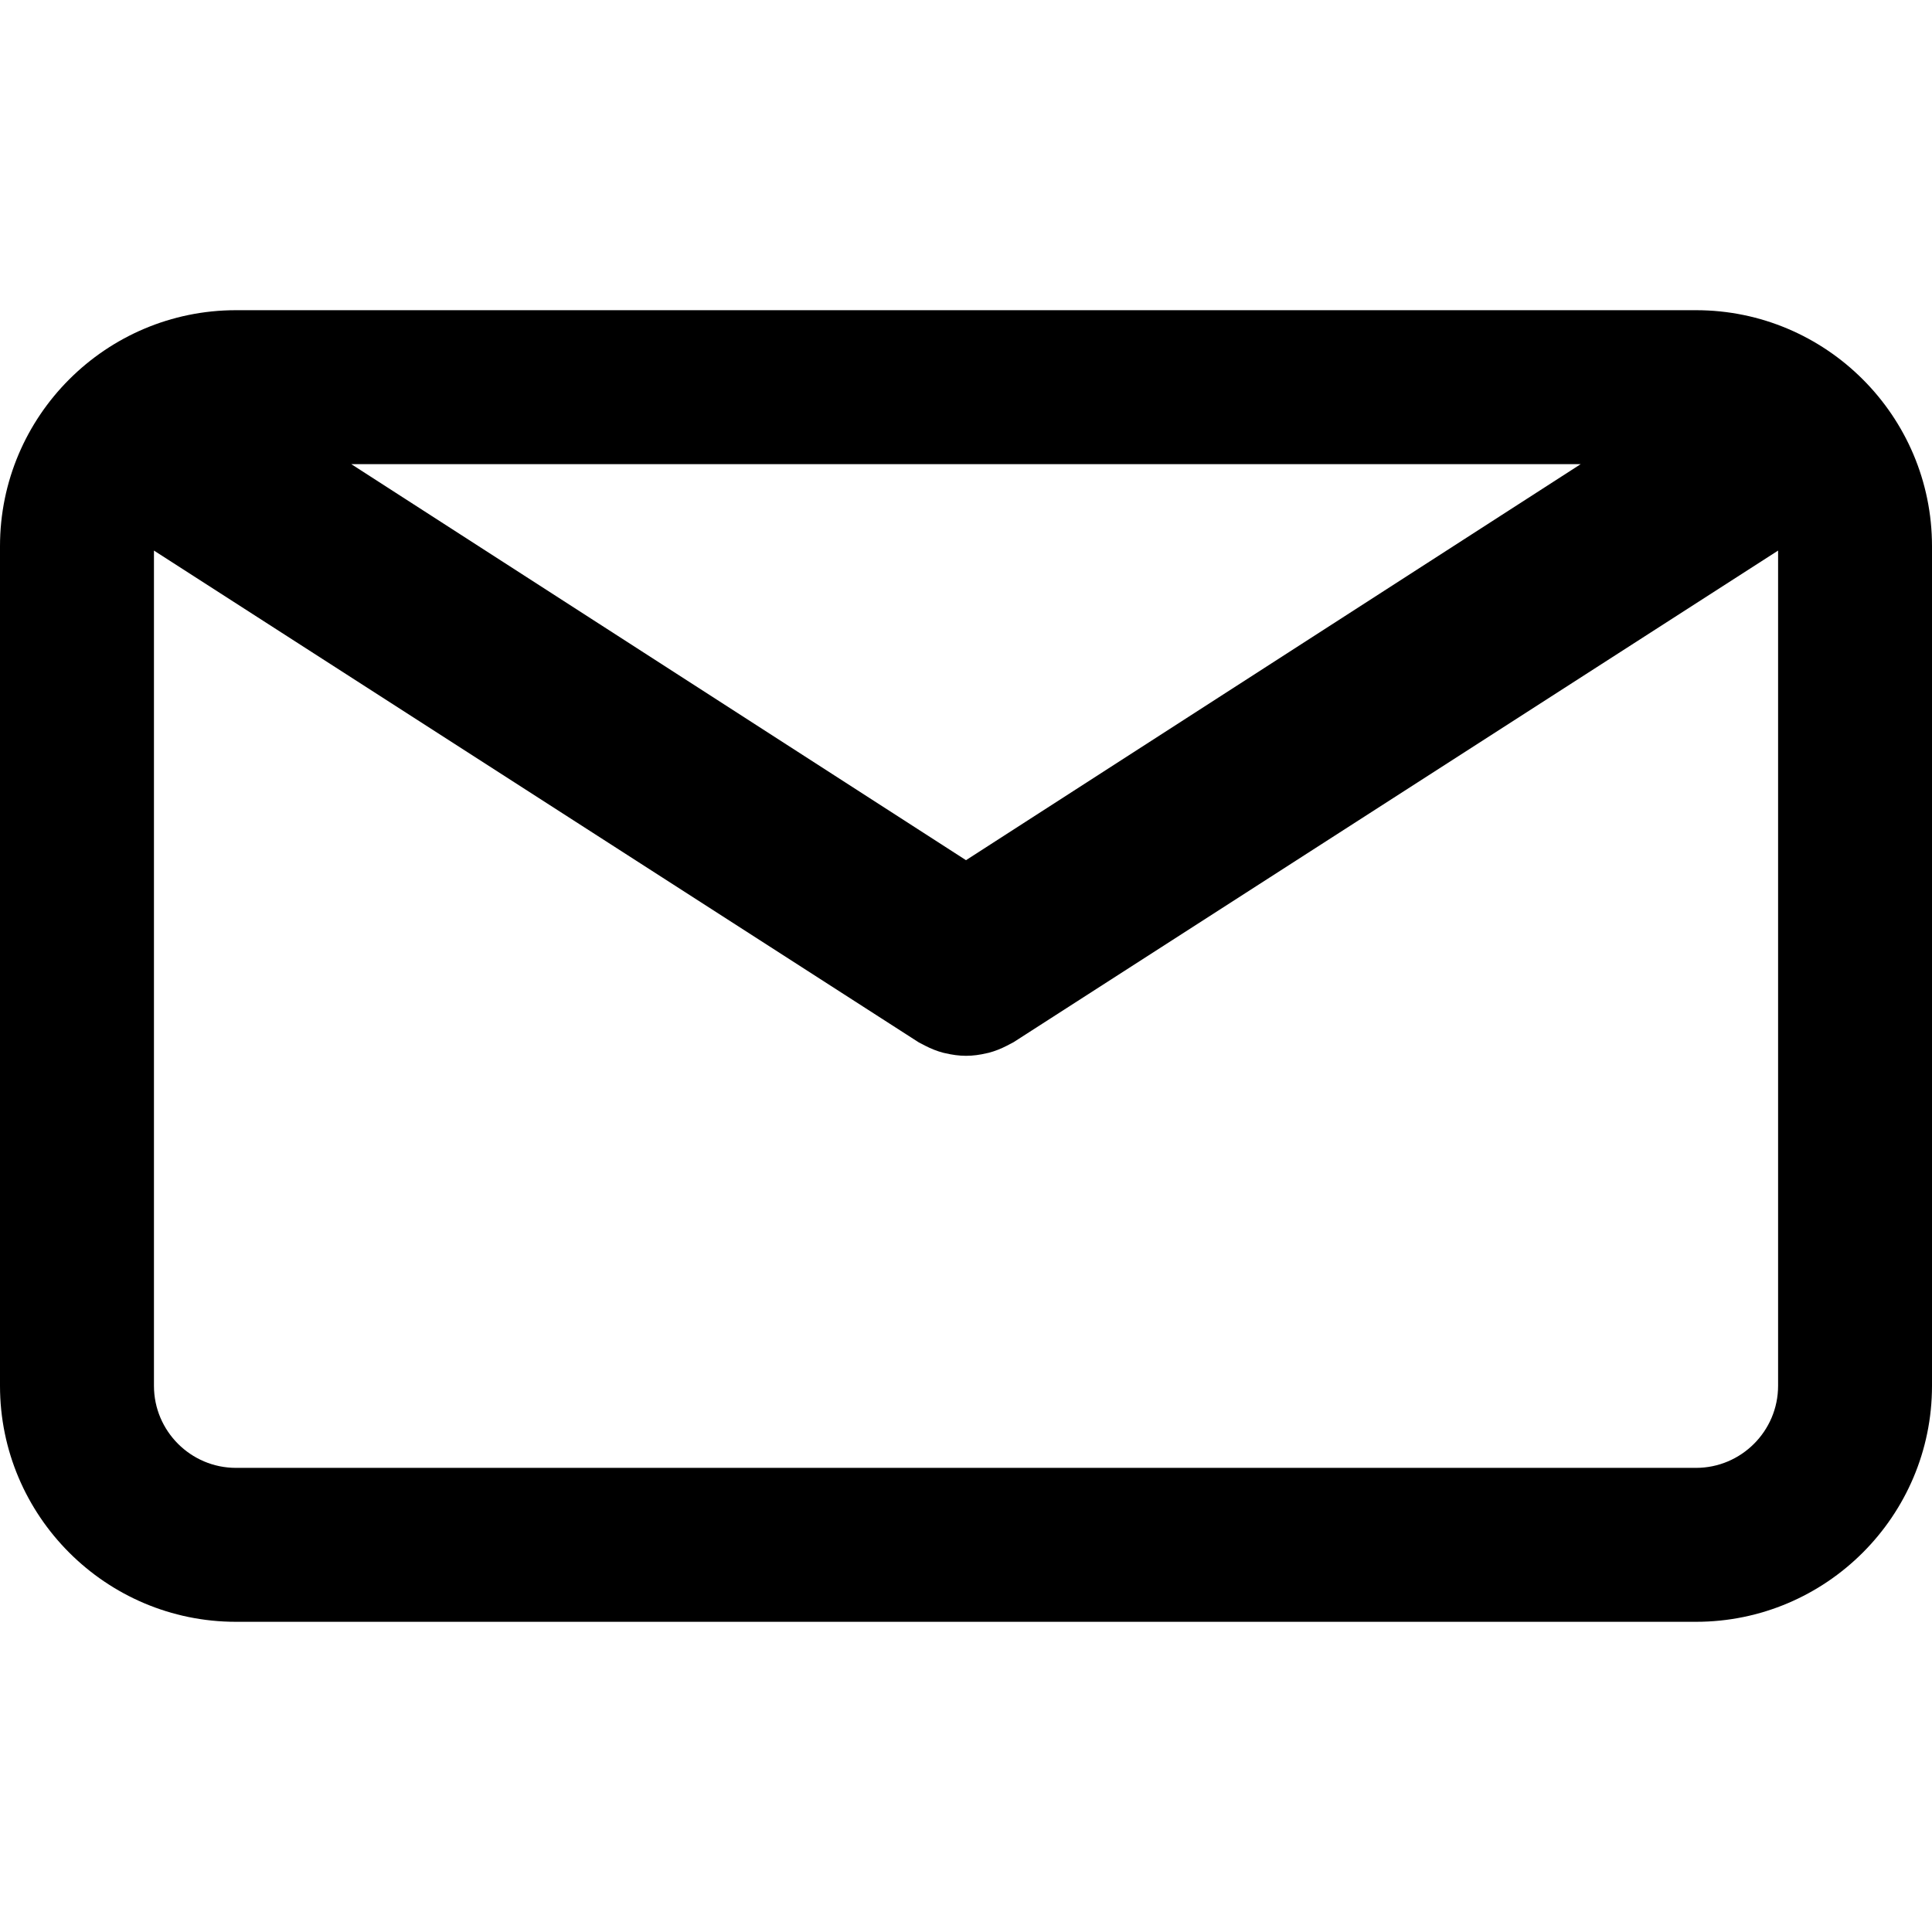
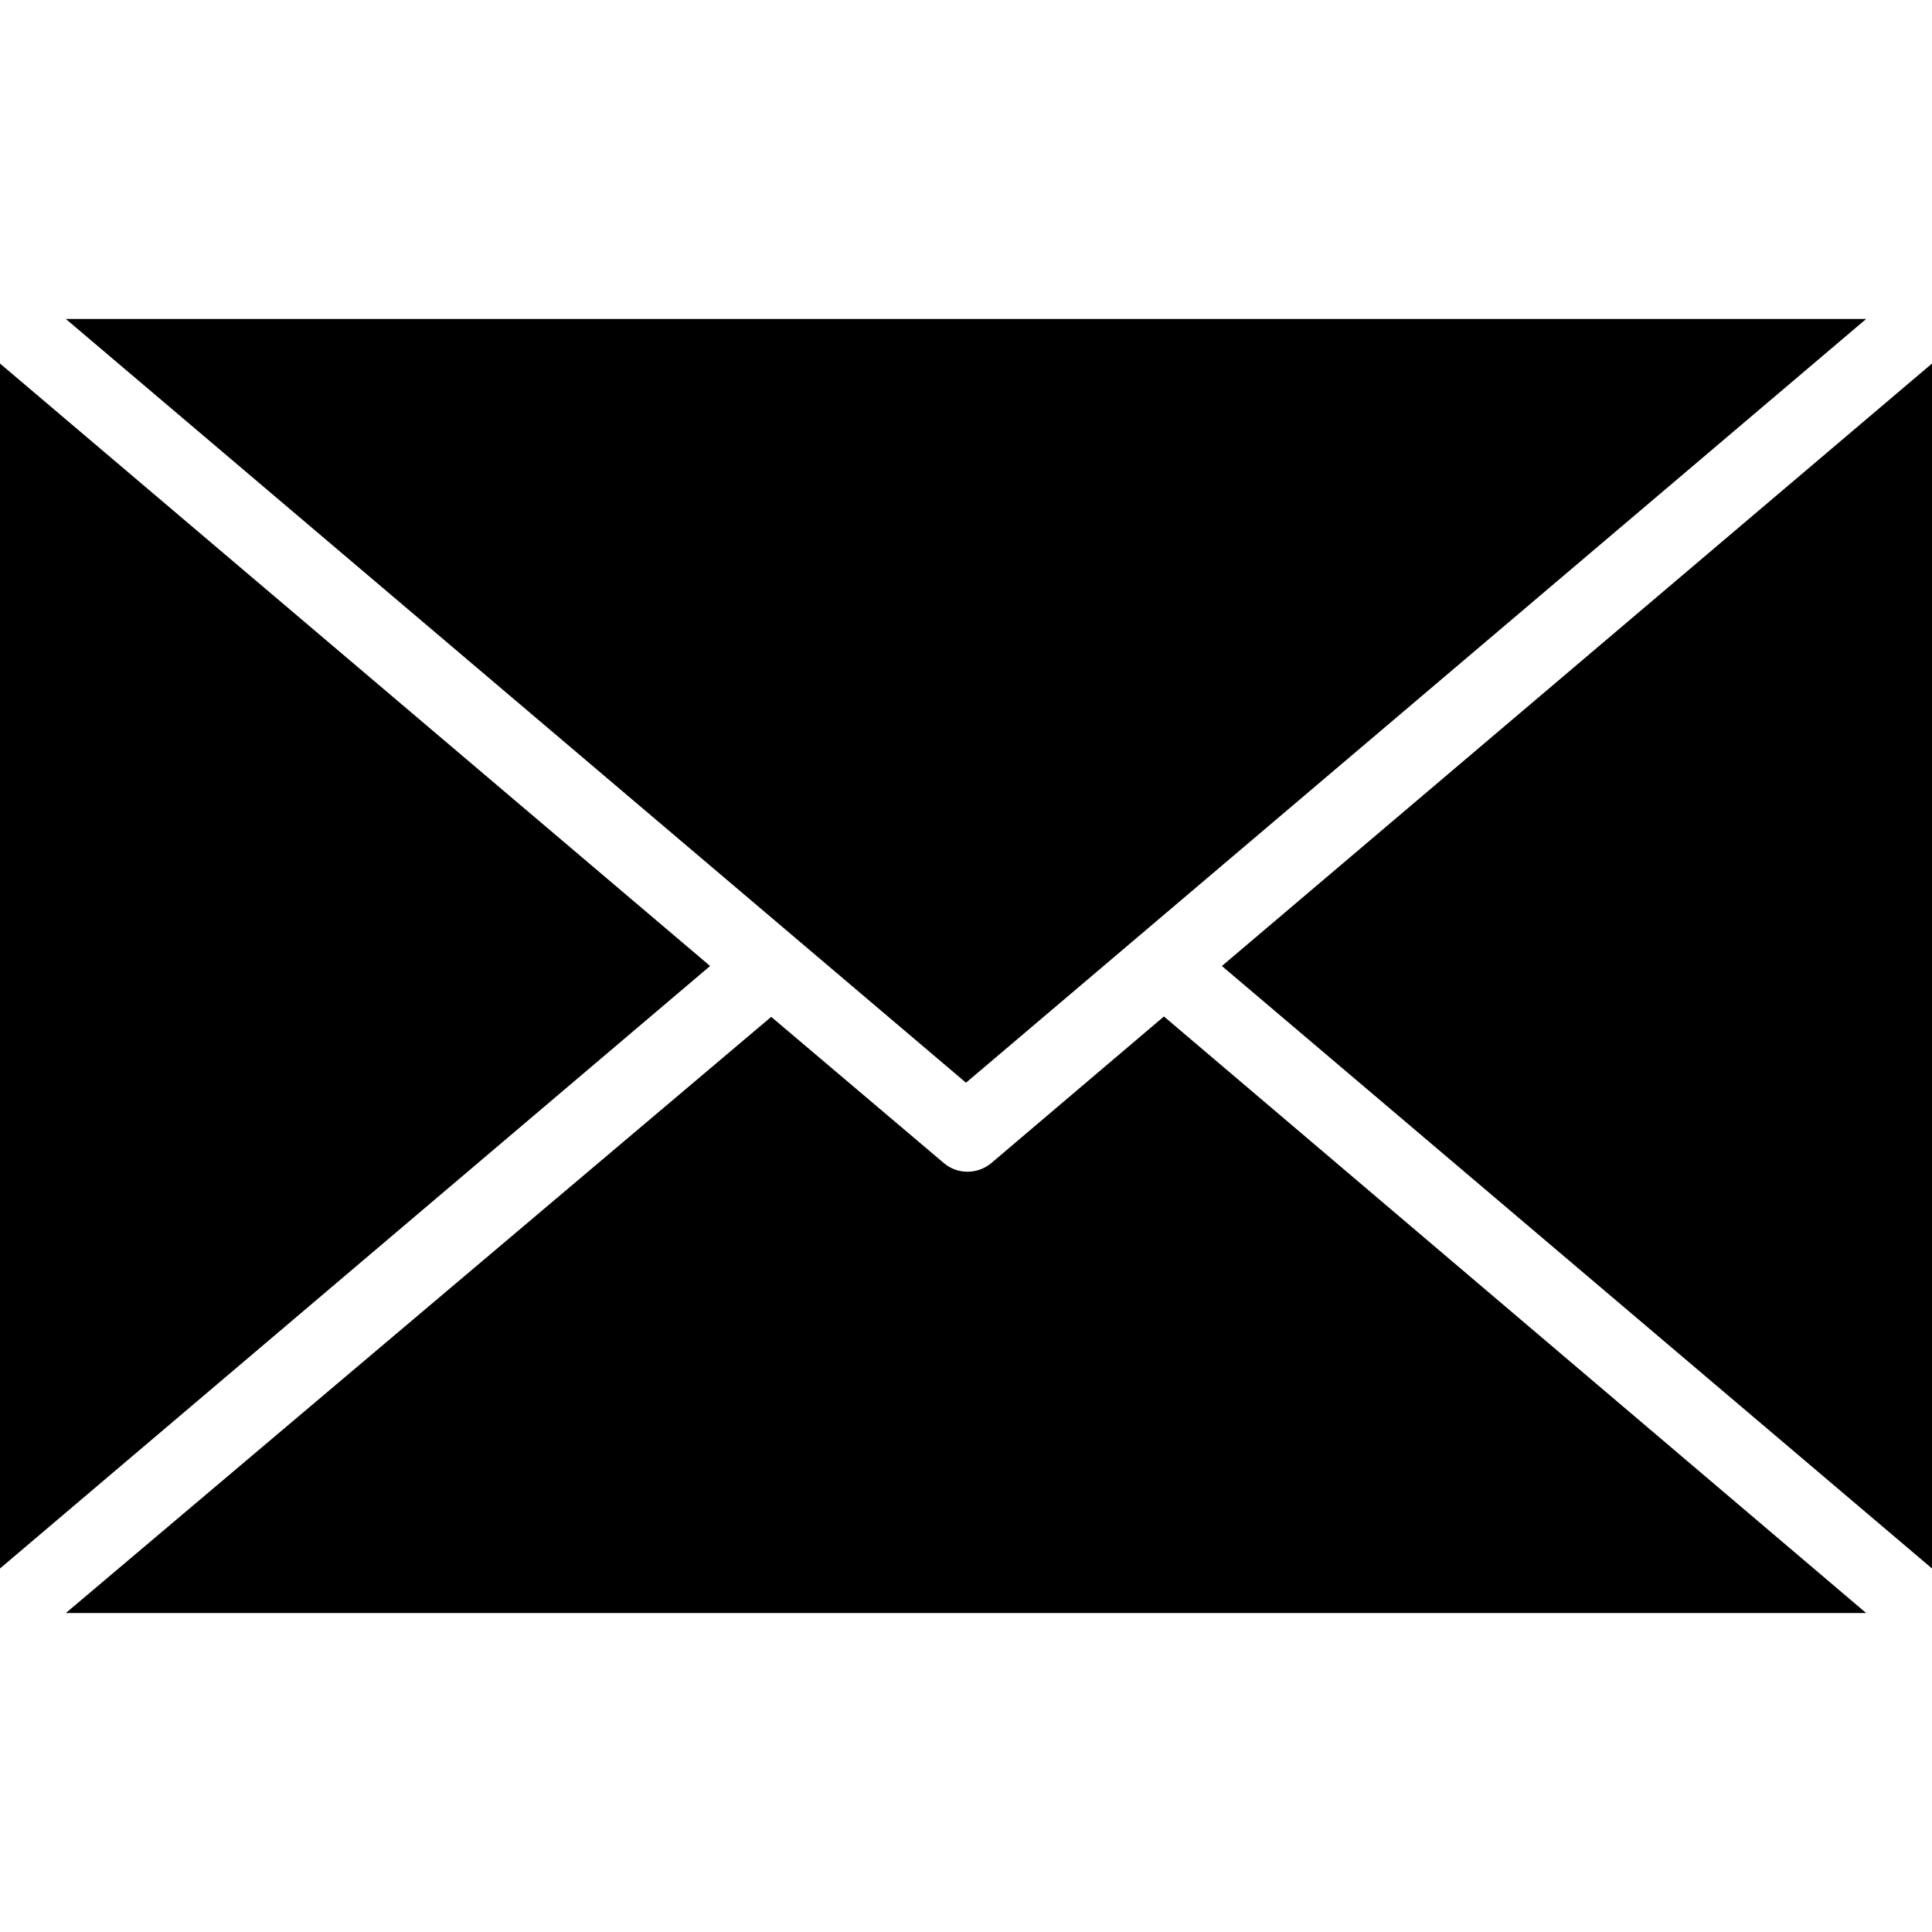
- <svg xmlns="http://www.w3.org/2000/svg" version="1.1" id="Capa_1" x="0px" y="0px" viewBox="0 0 75.294 75.294" style="enable-background:new 0 0 75.294 75.294;" xml:space="preserve">
+ <svg xmlns="http://www.w3.org/2000/svg" version="1.1" id="Capa_1" x="0px" y="0px" viewBox="0 0 490 490" style="enable-background:new 0 0 490 490;" xml:space="preserve">
  <g>
-     <path d="M66.097,12.089h-56.9C4.126,12.089,0,16.215,0,21.286v32.722c0,5.071,4.126,9.197,9.197,9.197h56.9   c5.071,0,9.197-4.126,9.197-9.197V21.287C75.295,16.215,71.169,12.089,66.097,12.089z M61.603,18.089L37.647,33.523L13.691,18.089   H61.603z M66.097,57.206h-56.9C7.434,57.206,6,55.771,6,54.009V21.457l29.796,19.16c0.04,0.025,0.083,0.042,0.124,0.065   c0.043,0.024,0.087,0.047,0.131,0.069c0.231,0.119,0.469,0.215,0.712,0.278c0.025,0.007,0.05,0.01,0.075,0.016   c0.267,0.063,0.537,0.102,0.807,0.102c0.001,0,0.002,0,0.002,0c0.002,0,0.003,0,0.004,0c0.27,0,0.54-0.038,0.807-0.102   c0.025-0.006,0.05-0.009,0.075-0.016c0.243-0.063,0.48-0.159,0.712-0.278c0.044-0.022,0.088-0.045,0.131-0.069   c0.041-0.023,0.084-0.04,0.124-0.065l29.796-19.16v32.551C69.295,55.771,67.86,57.206,66.097,57.206z" />
+     <g>
+       <g>
+         <path d="M295.2,257.8L251.4,295c-3.5,2.9-8.6,2.9-12,0l-43.8-37.1L16.7,409.1h456.6L295.2,257.8z" />
+         <polygon points="0,92.2 0,397.8 180.1,245    " />
+         <polygon points="16.7,80.9 245,274.6 473.3,80.9    " />
+         <polygon points="309.9,245 490,397.8 490,92.2    " />
+       </g>
+     </g>
  </g>
  <g>
</g>
  <g>
</g>
  <g>
</g>
  <g>
</g>
  <g>
</g>
  <g>
</g>
  <g>
</g>
  <g>
</g>
  <g>
</g>
  <g>
</g>
  <g>
</g>
  <g>
</g>
  <g>
</g>
  <g>
</g>
  <g>
</g>
</svg>
